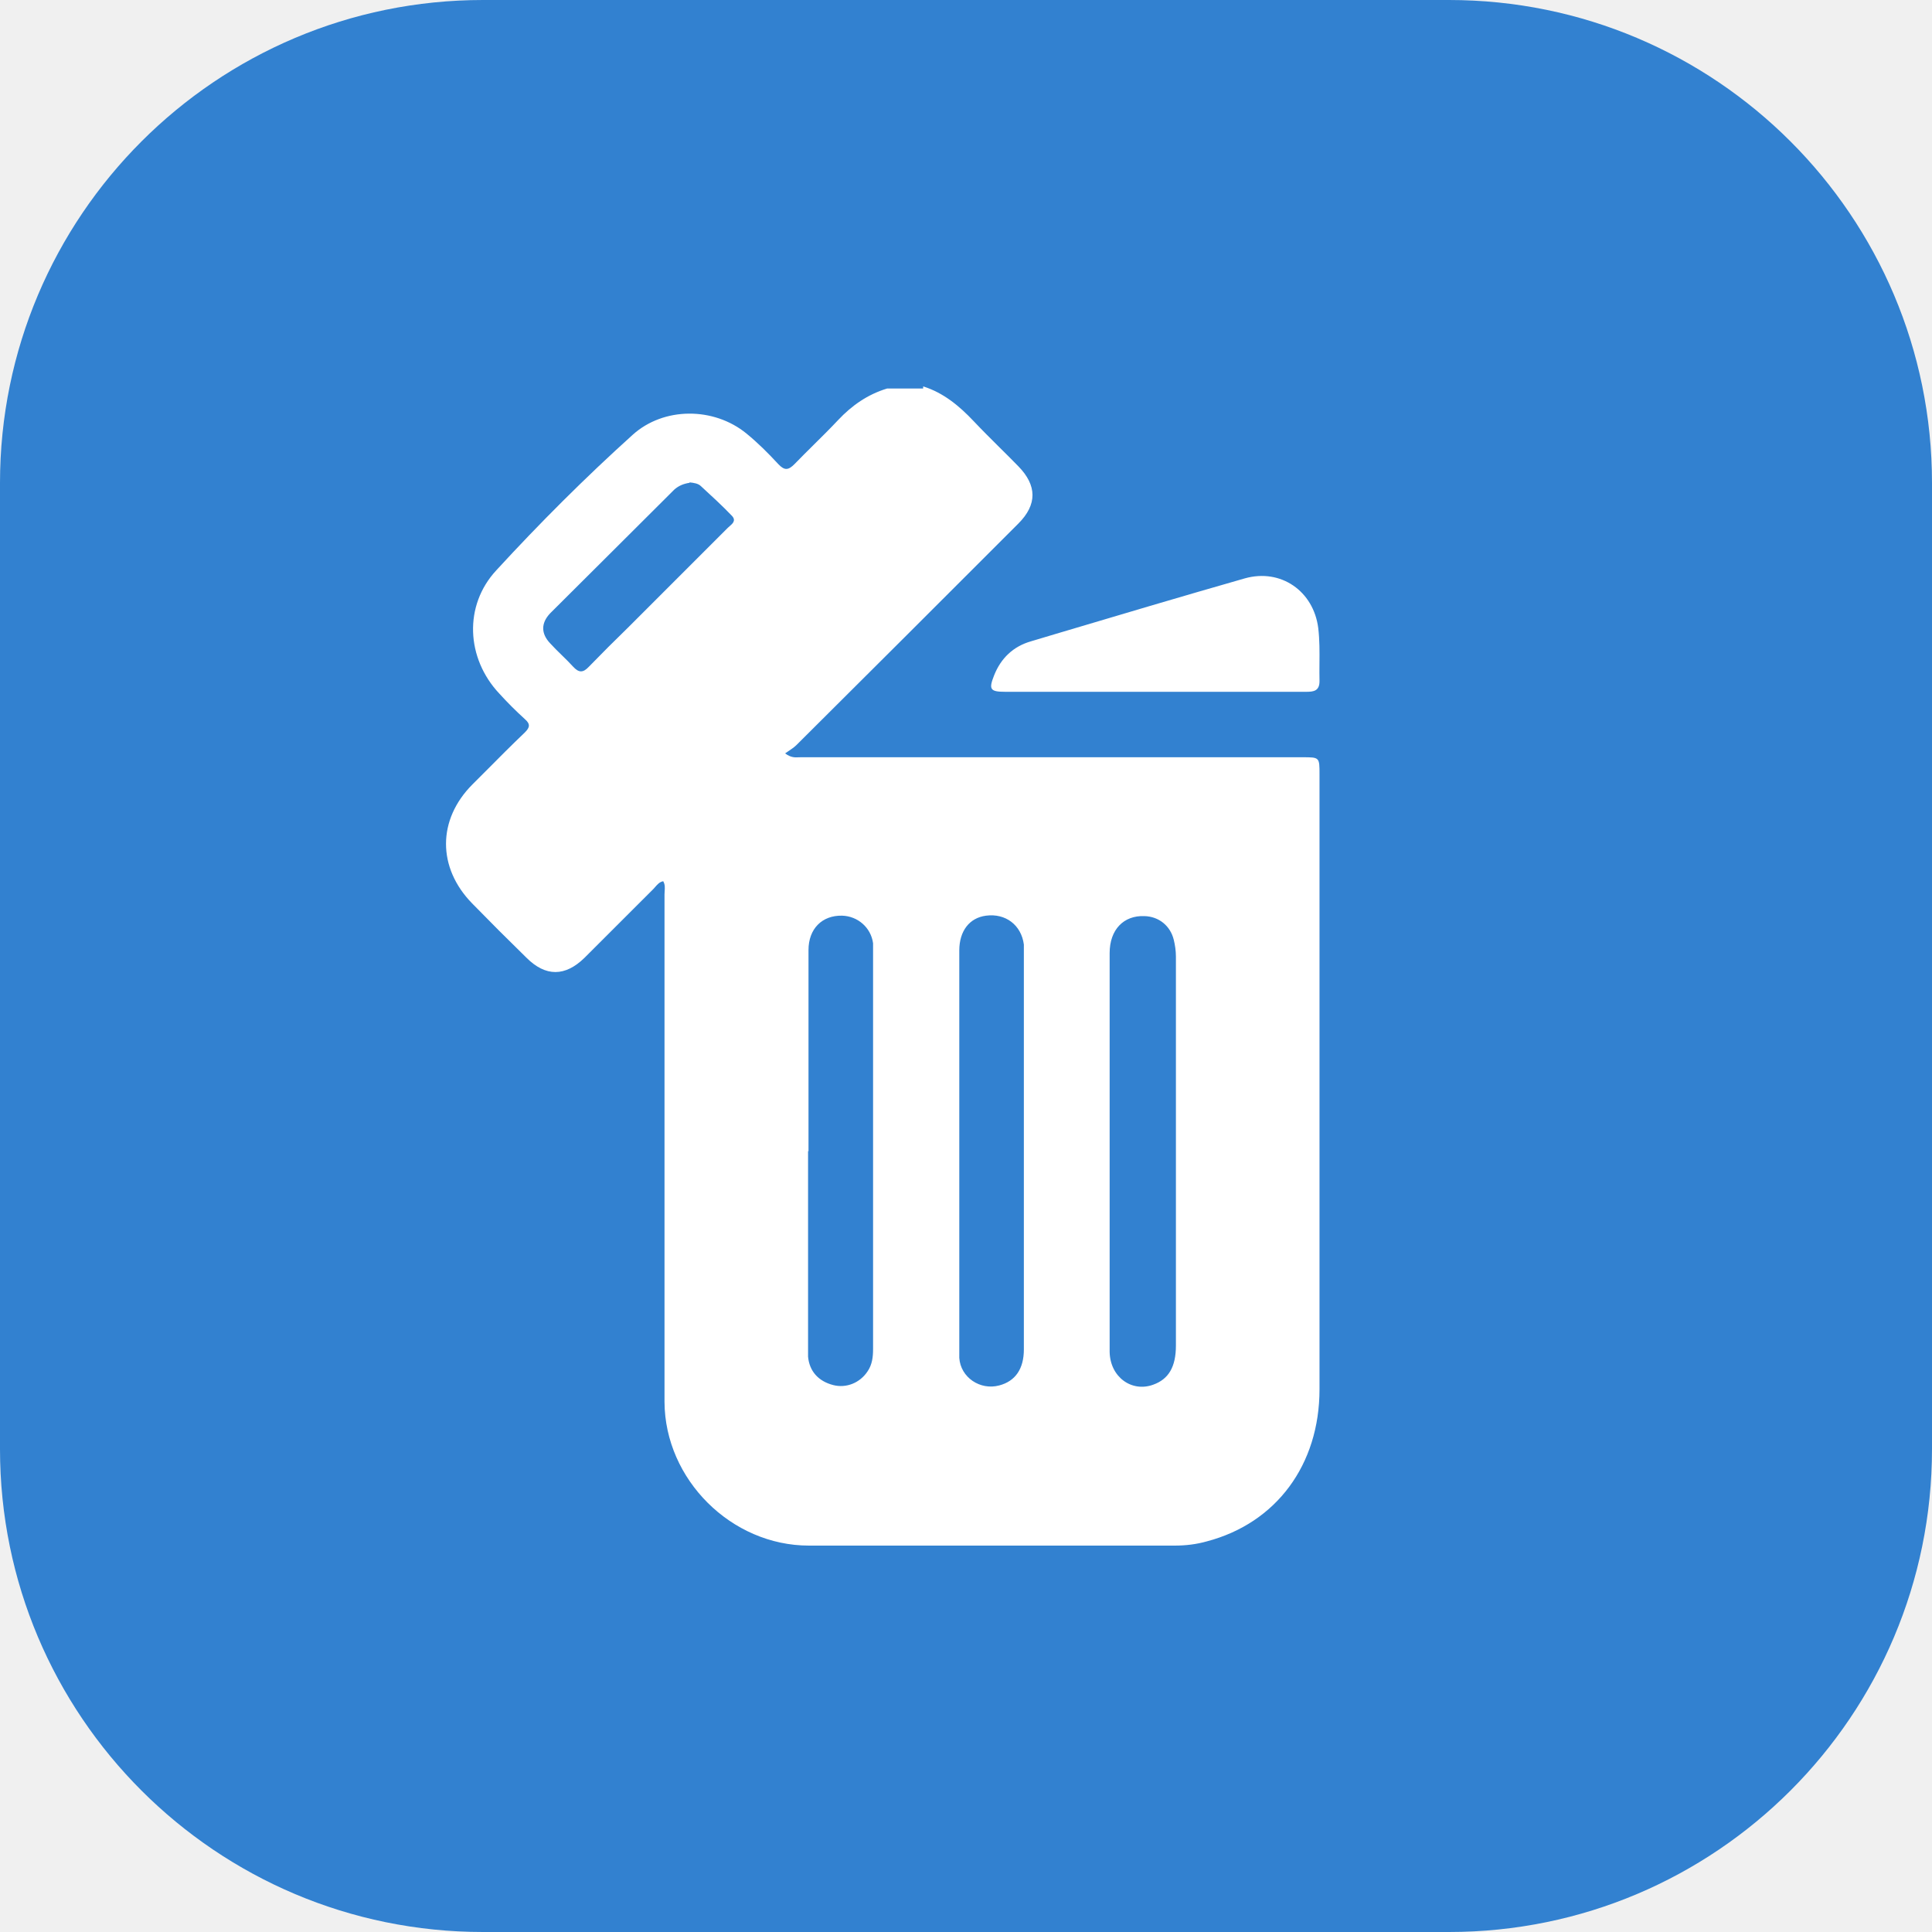
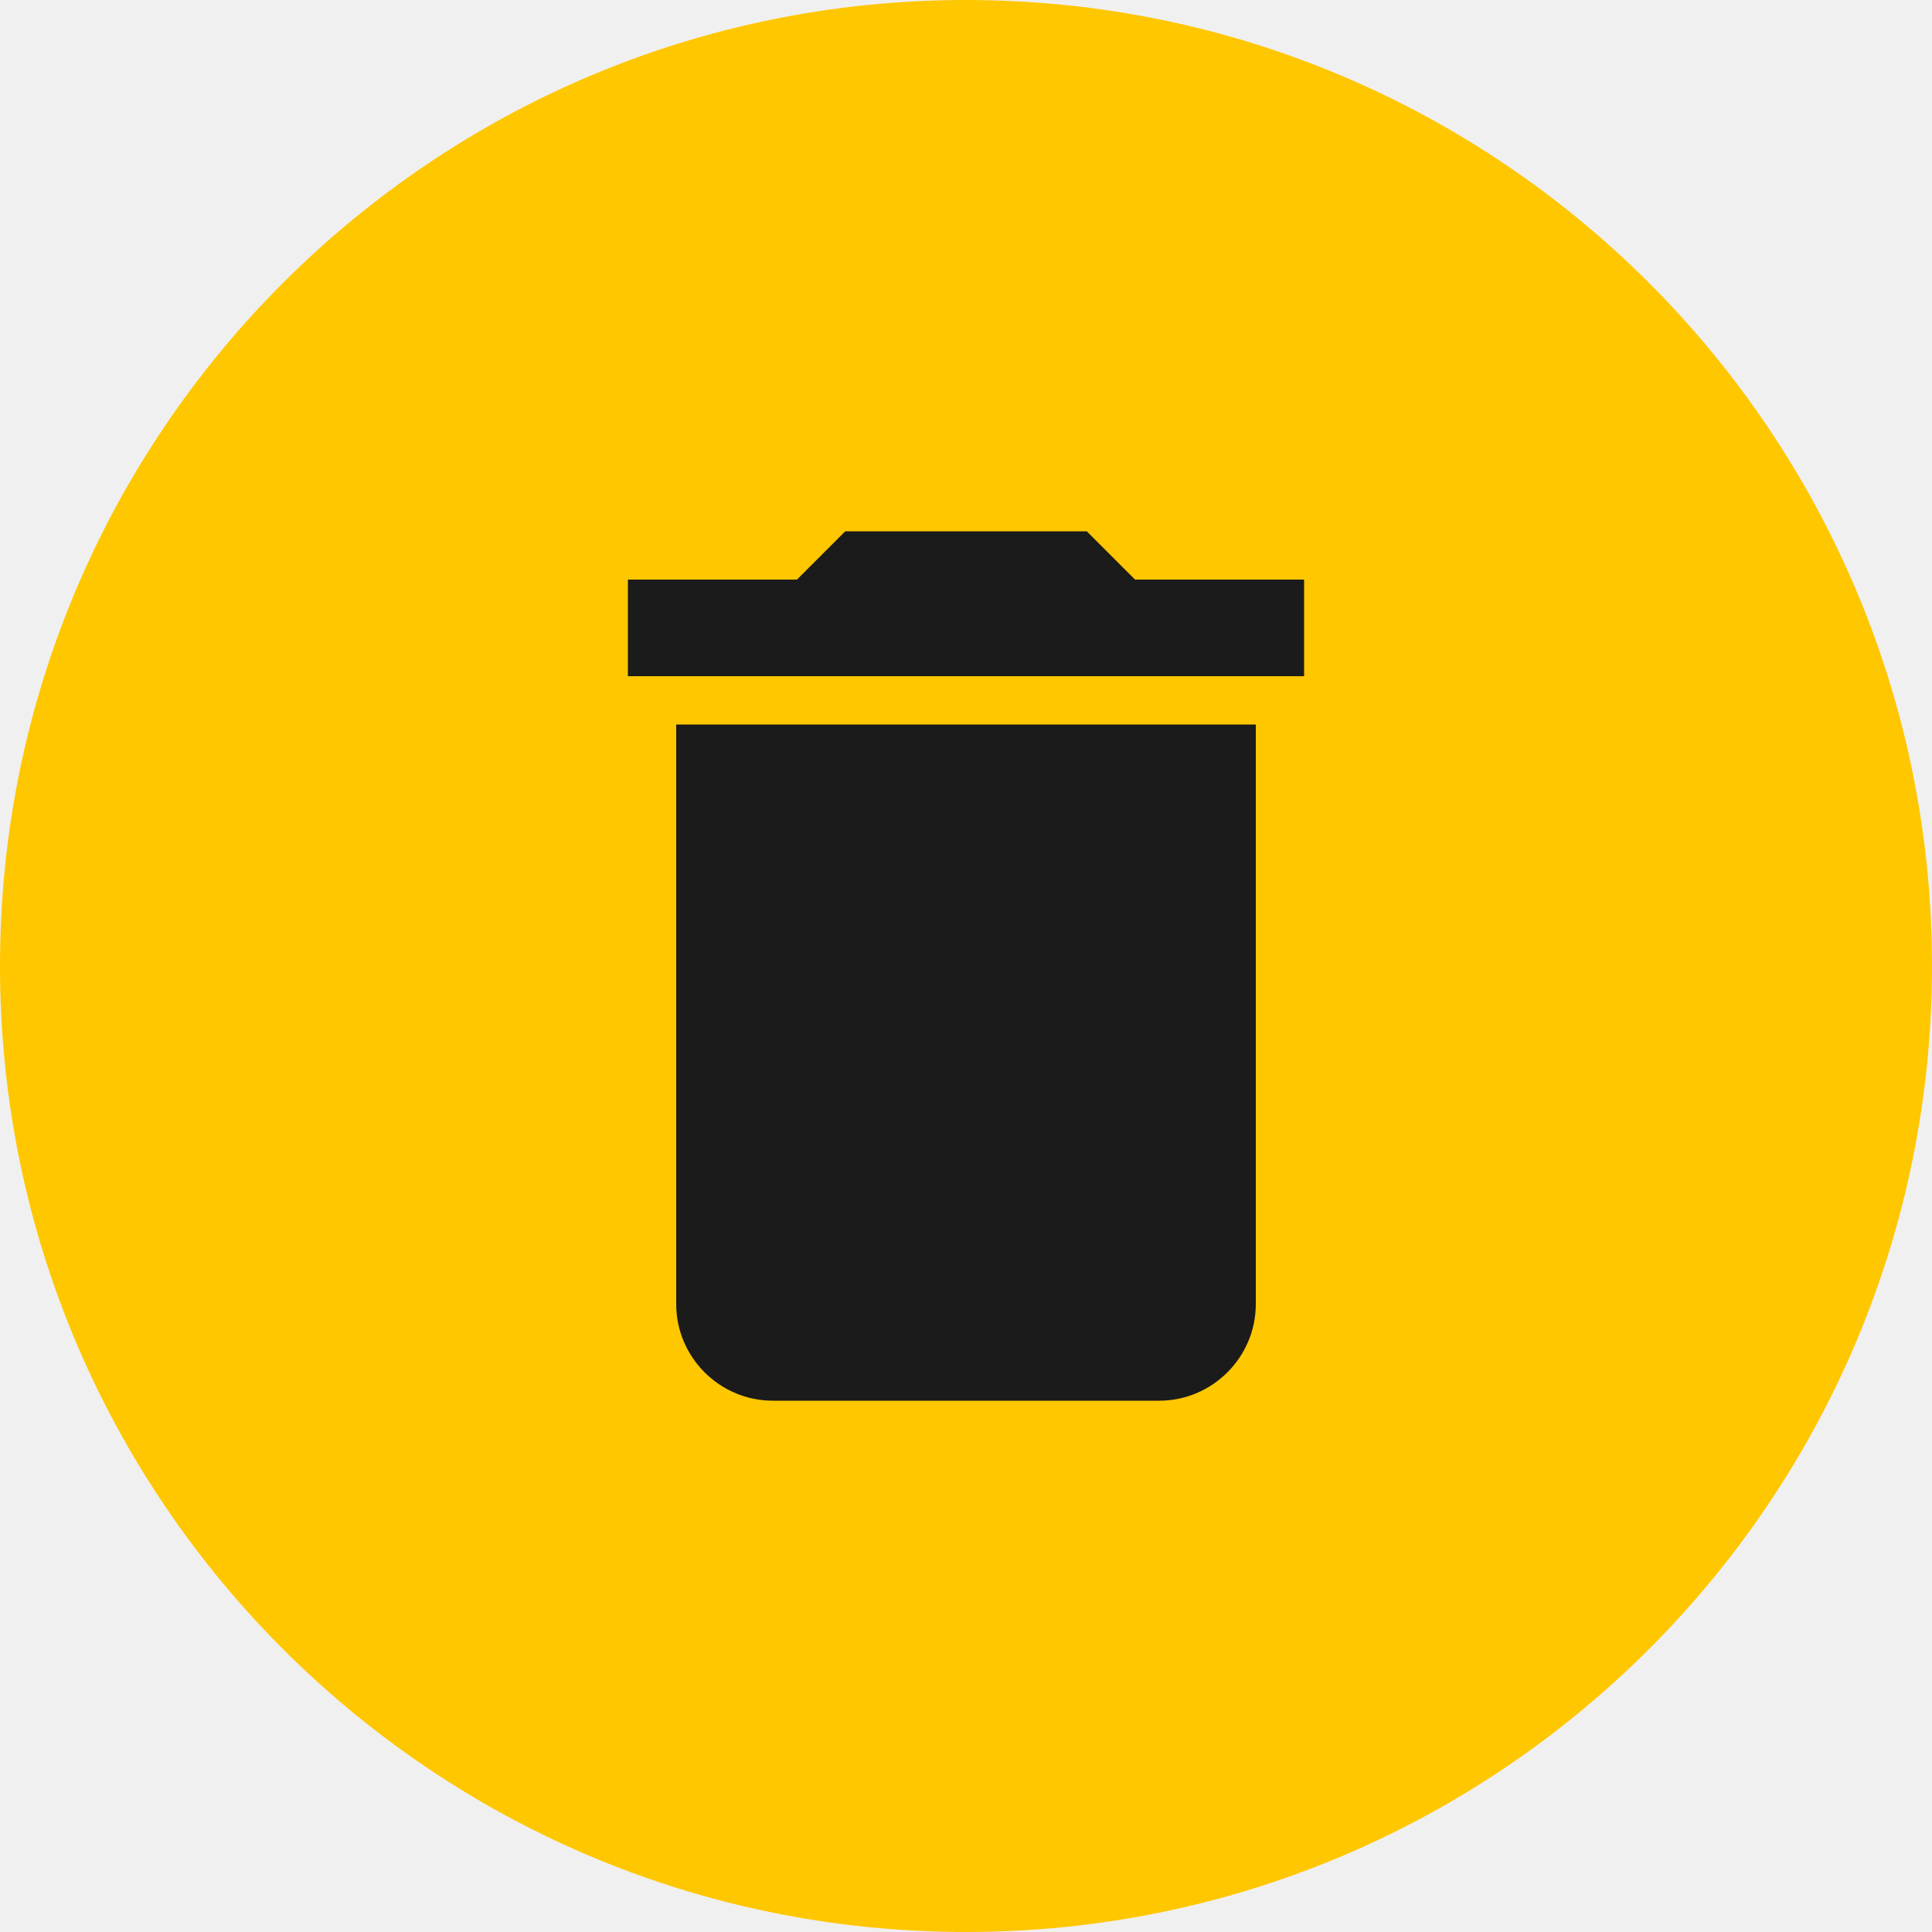
<svg xmlns="http://www.w3.org/2000/svg" width="40" height="40" viewBox="0 0 40 40" fill="none">
-   <rect width="40" height="40" rx="10" fill="#3281D0" />
-   <path fill-rule="evenodd" clip-rule="evenodd" d="M20.16 8.721C19.861 8.405 19.535 8.132 19.113 8V8.044H18.366C17.961 8.167 17.636 8.396 17.354 8.695C17.189 8.871 17.014 9.044 16.839 9.217C16.708 9.347 16.577 9.477 16.449 9.609C16.326 9.732 16.246 9.75 16.114 9.609C15.903 9.381 15.692 9.17 15.455 8.976C14.778 8.422 13.74 8.422 13.098 9.003C12.113 9.891 11.172 10.832 10.275 11.808C9.598 12.538 9.651 13.628 10.336 14.358C10.504 14.543 10.68 14.719 10.864 14.886C10.987 14.992 10.97 15.062 10.864 15.167C10.587 15.431 10.32 15.7 10.052 15.97C9.962 16.06 9.873 16.15 9.782 16.24C9.053 16.97 9.053 17.964 9.774 18.703C10.143 19.081 10.521 19.459 10.899 19.828C11.295 20.224 11.7 20.224 12.104 19.828L13.529 18.404C13.543 18.389 13.557 18.374 13.57 18.358C13.614 18.308 13.657 18.259 13.731 18.245C13.771 18.312 13.766 18.383 13.761 18.452C13.759 18.474 13.758 18.496 13.758 18.518V29.027C13.766 30.628 15.138 32 16.748 32H24.32C24.548 32 24.768 31.974 24.988 31.912C26.422 31.534 27.319 30.329 27.319 28.764V16.029C27.319 15.678 27.319 15.678 26.967 15.678H16.581C16.566 15.678 16.552 15.678 16.537 15.679C16.46 15.683 16.373 15.687 16.255 15.598C16.277 15.583 16.299 15.568 16.32 15.554C16.385 15.51 16.446 15.469 16.493 15.422C18.023 13.901 19.553 12.371 21.083 10.841L21.083 10.841C21.479 10.445 21.47 10.049 21.083 9.653C20.951 9.518 20.818 9.385 20.684 9.253C20.507 9.077 20.331 8.902 20.16 8.721ZM22.974 26.635V23.848V19.732C22.974 19.248 23.264 18.949 23.695 18.967C23.994 18.975 24.232 19.169 24.302 19.459C24.328 19.565 24.346 19.688 24.346 19.802V27.858C24.346 28.297 24.197 28.552 23.88 28.667C23.431 28.834 22.983 28.509 22.974 27.99V26.635ZM19.861 27.48V23.83V23.821V19.679C19.861 19.274 20.072 19.002 20.415 18.958C20.819 18.905 21.145 19.151 21.198 19.556V19.723V27.937C21.198 28.341 21.022 28.596 20.688 28.684C20.292 28.79 19.887 28.517 19.861 28.113V27.48ZM16.73 27.831V23.83L16.739 23.839V19.67C16.739 19.23 17.02 18.949 17.434 18.958C17.759 18.967 18.032 19.204 18.076 19.529V19.741V27.928C18.076 28.095 18.058 28.253 17.961 28.394C17.803 28.632 17.521 28.746 17.249 28.676C16.941 28.596 16.756 28.386 16.73 28.086V27.831ZM13.96 10.137C14.048 10.058 14.153 10.014 14.276 9.996V9.988C14.279 9.988 14.282 9.988 14.284 9.988C14.362 9.997 14.454 10.007 14.514 10.067C14.734 10.269 14.954 10.471 15.156 10.682C15.243 10.777 15.168 10.841 15.104 10.896C15.091 10.907 15.079 10.918 15.068 10.928L13.001 12.995C12.729 13.259 12.456 13.532 12.192 13.804C12.069 13.936 11.981 13.927 11.867 13.804C11.792 13.721 11.711 13.642 11.629 13.562C11.548 13.483 11.467 13.404 11.392 13.321C11.198 13.118 11.198 12.899 11.392 12.696C11.818 12.27 12.247 11.843 12.676 11.417C13.104 10.99 13.533 10.564 13.96 10.137ZM20.811 14.323H23.907H27.047C27.196 14.323 27.319 14.306 27.319 14.103C27.316 13.98 27.317 13.858 27.318 13.736C27.32 13.492 27.322 13.25 27.293 13.004C27.196 12.239 26.519 11.764 25.771 11.975C24.463 12.349 23.162 12.736 21.856 13.125C21.687 13.176 21.517 13.226 21.348 13.277C20.978 13.382 20.723 13.628 20.583 13.98C20.468 14.27 20.495 14.323 20.811 14.323Z" fill="white" />
+   <rect width="40" height="40" rx="20" fill="#FFC700" />
+   <path d="M14 27C14 28.1 14.9 29 16 29H24C25.1 29 26 28.1 26 27V15H14V27ZM27 12H23.5L22.5 11H17.5L16.5 12H13V14H27V12Z" fill="#1B1B1B" />
</svg>
